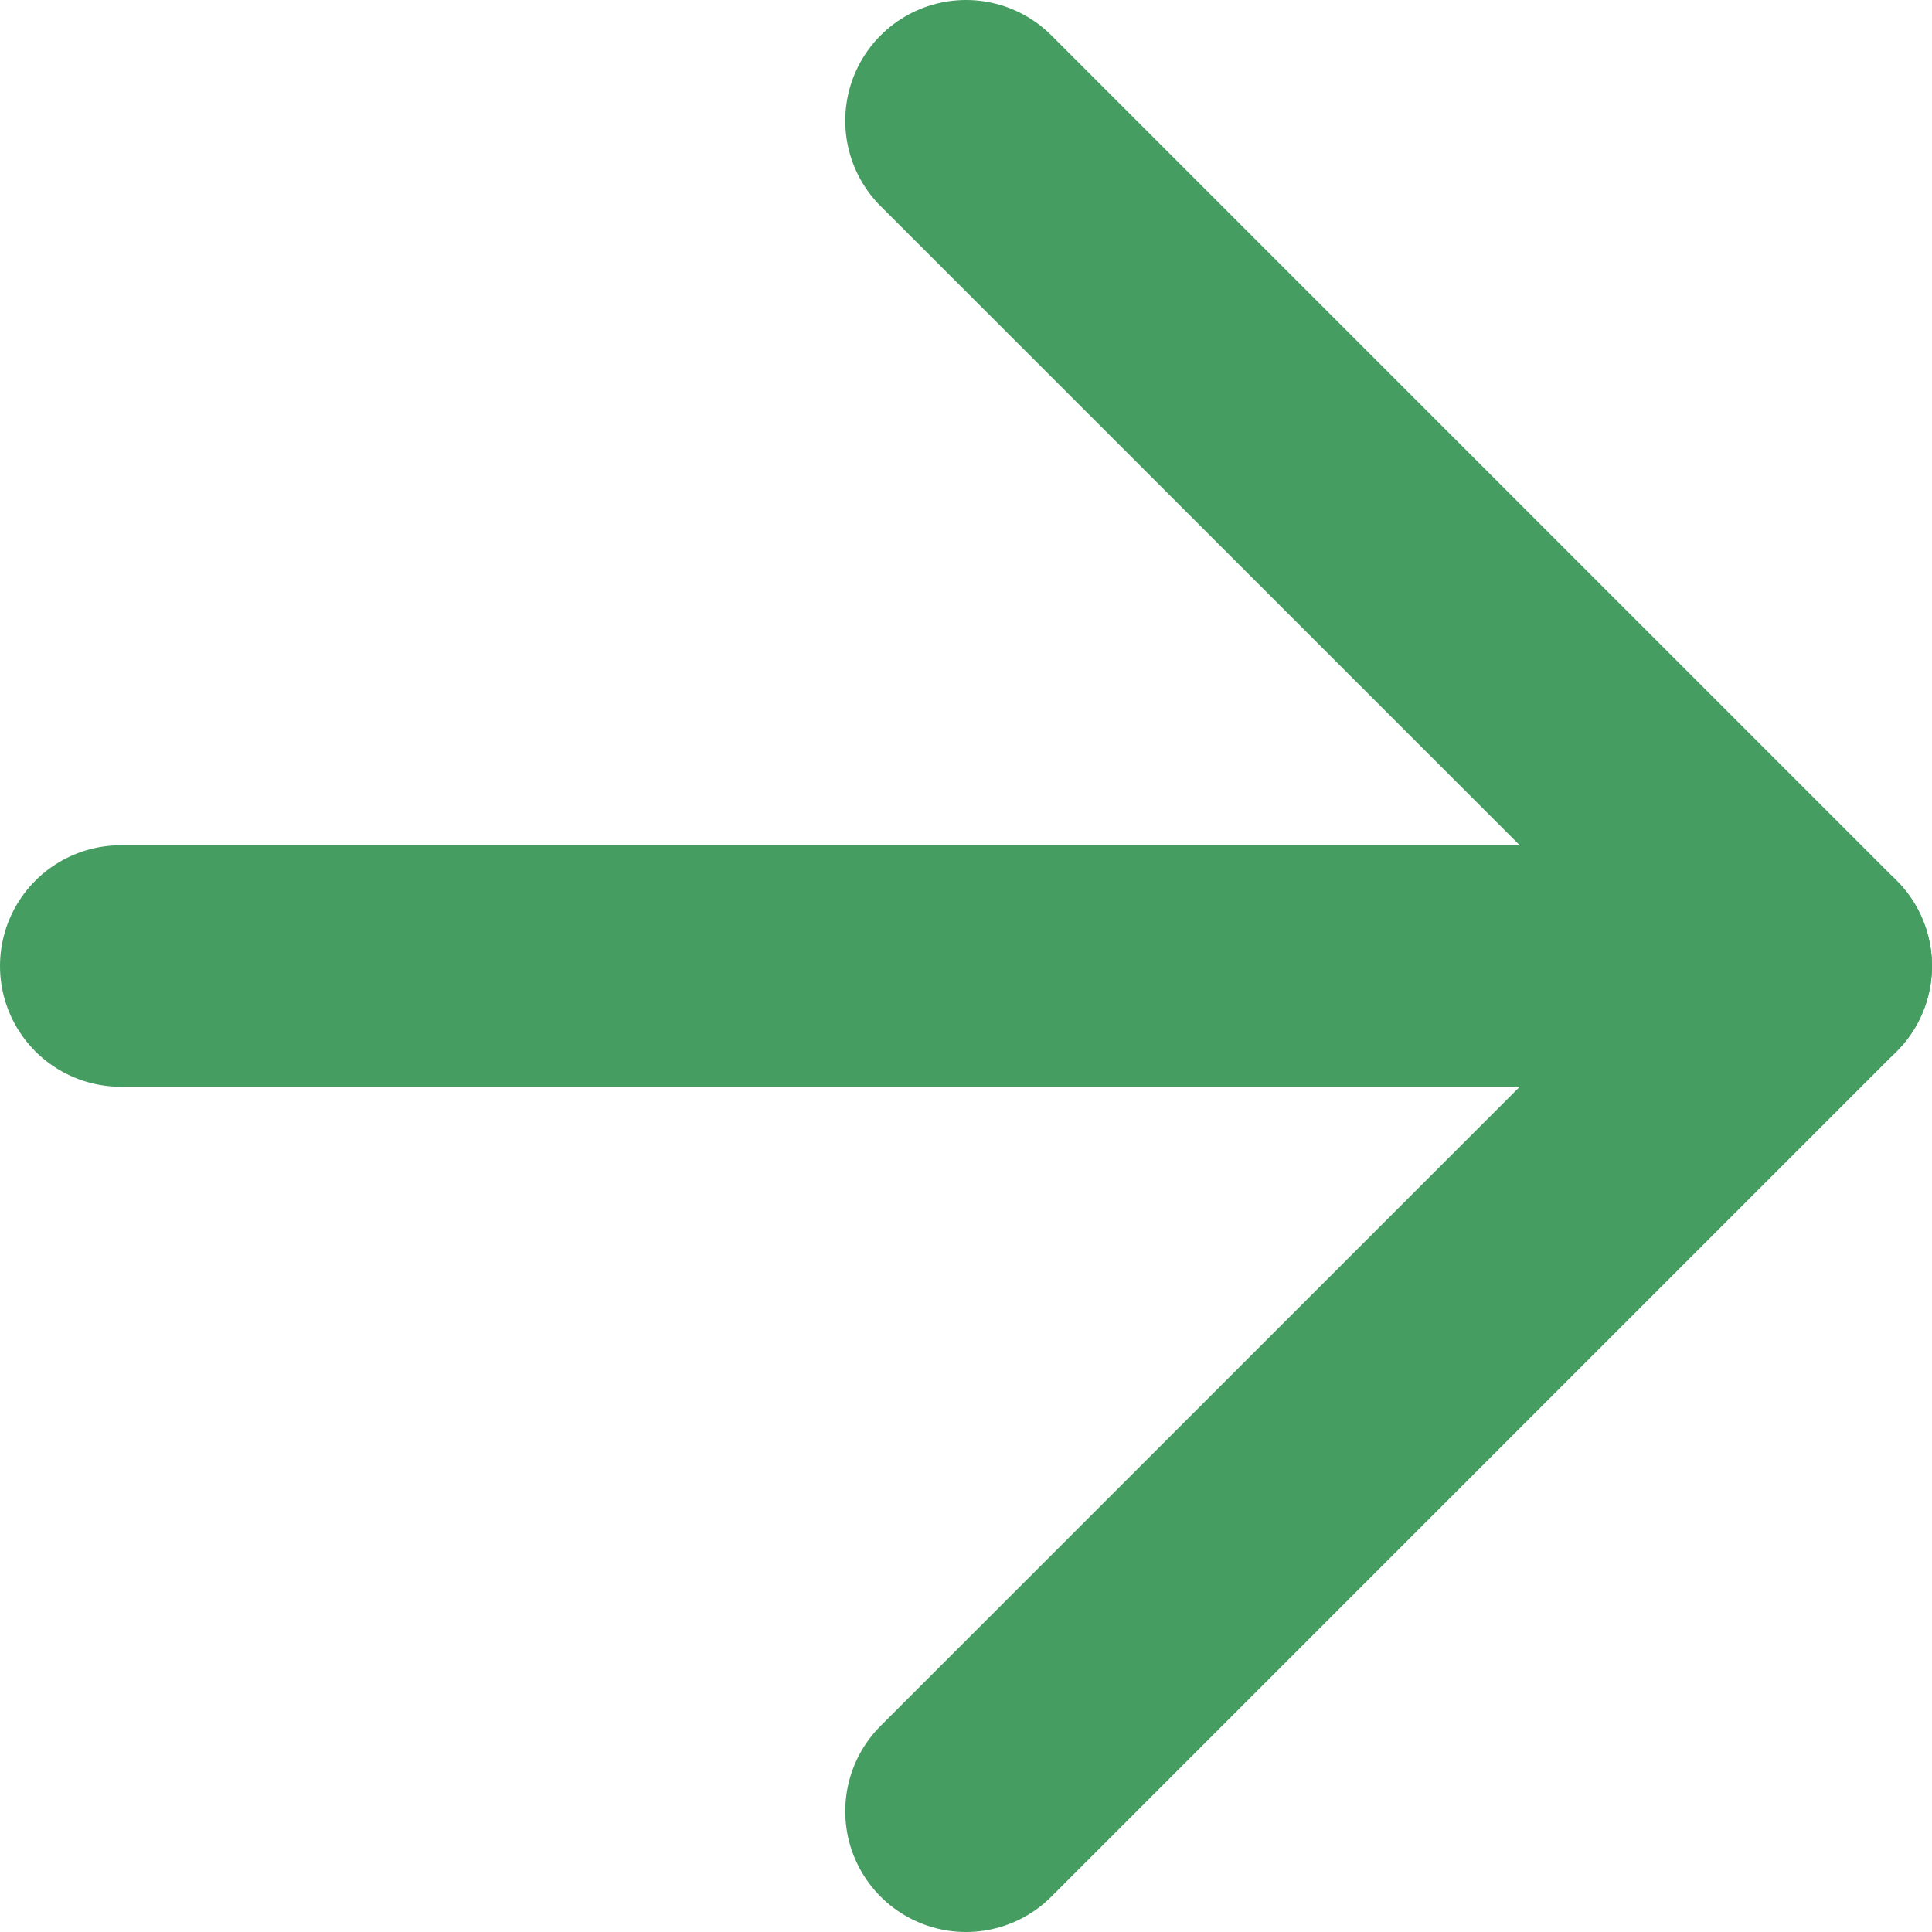
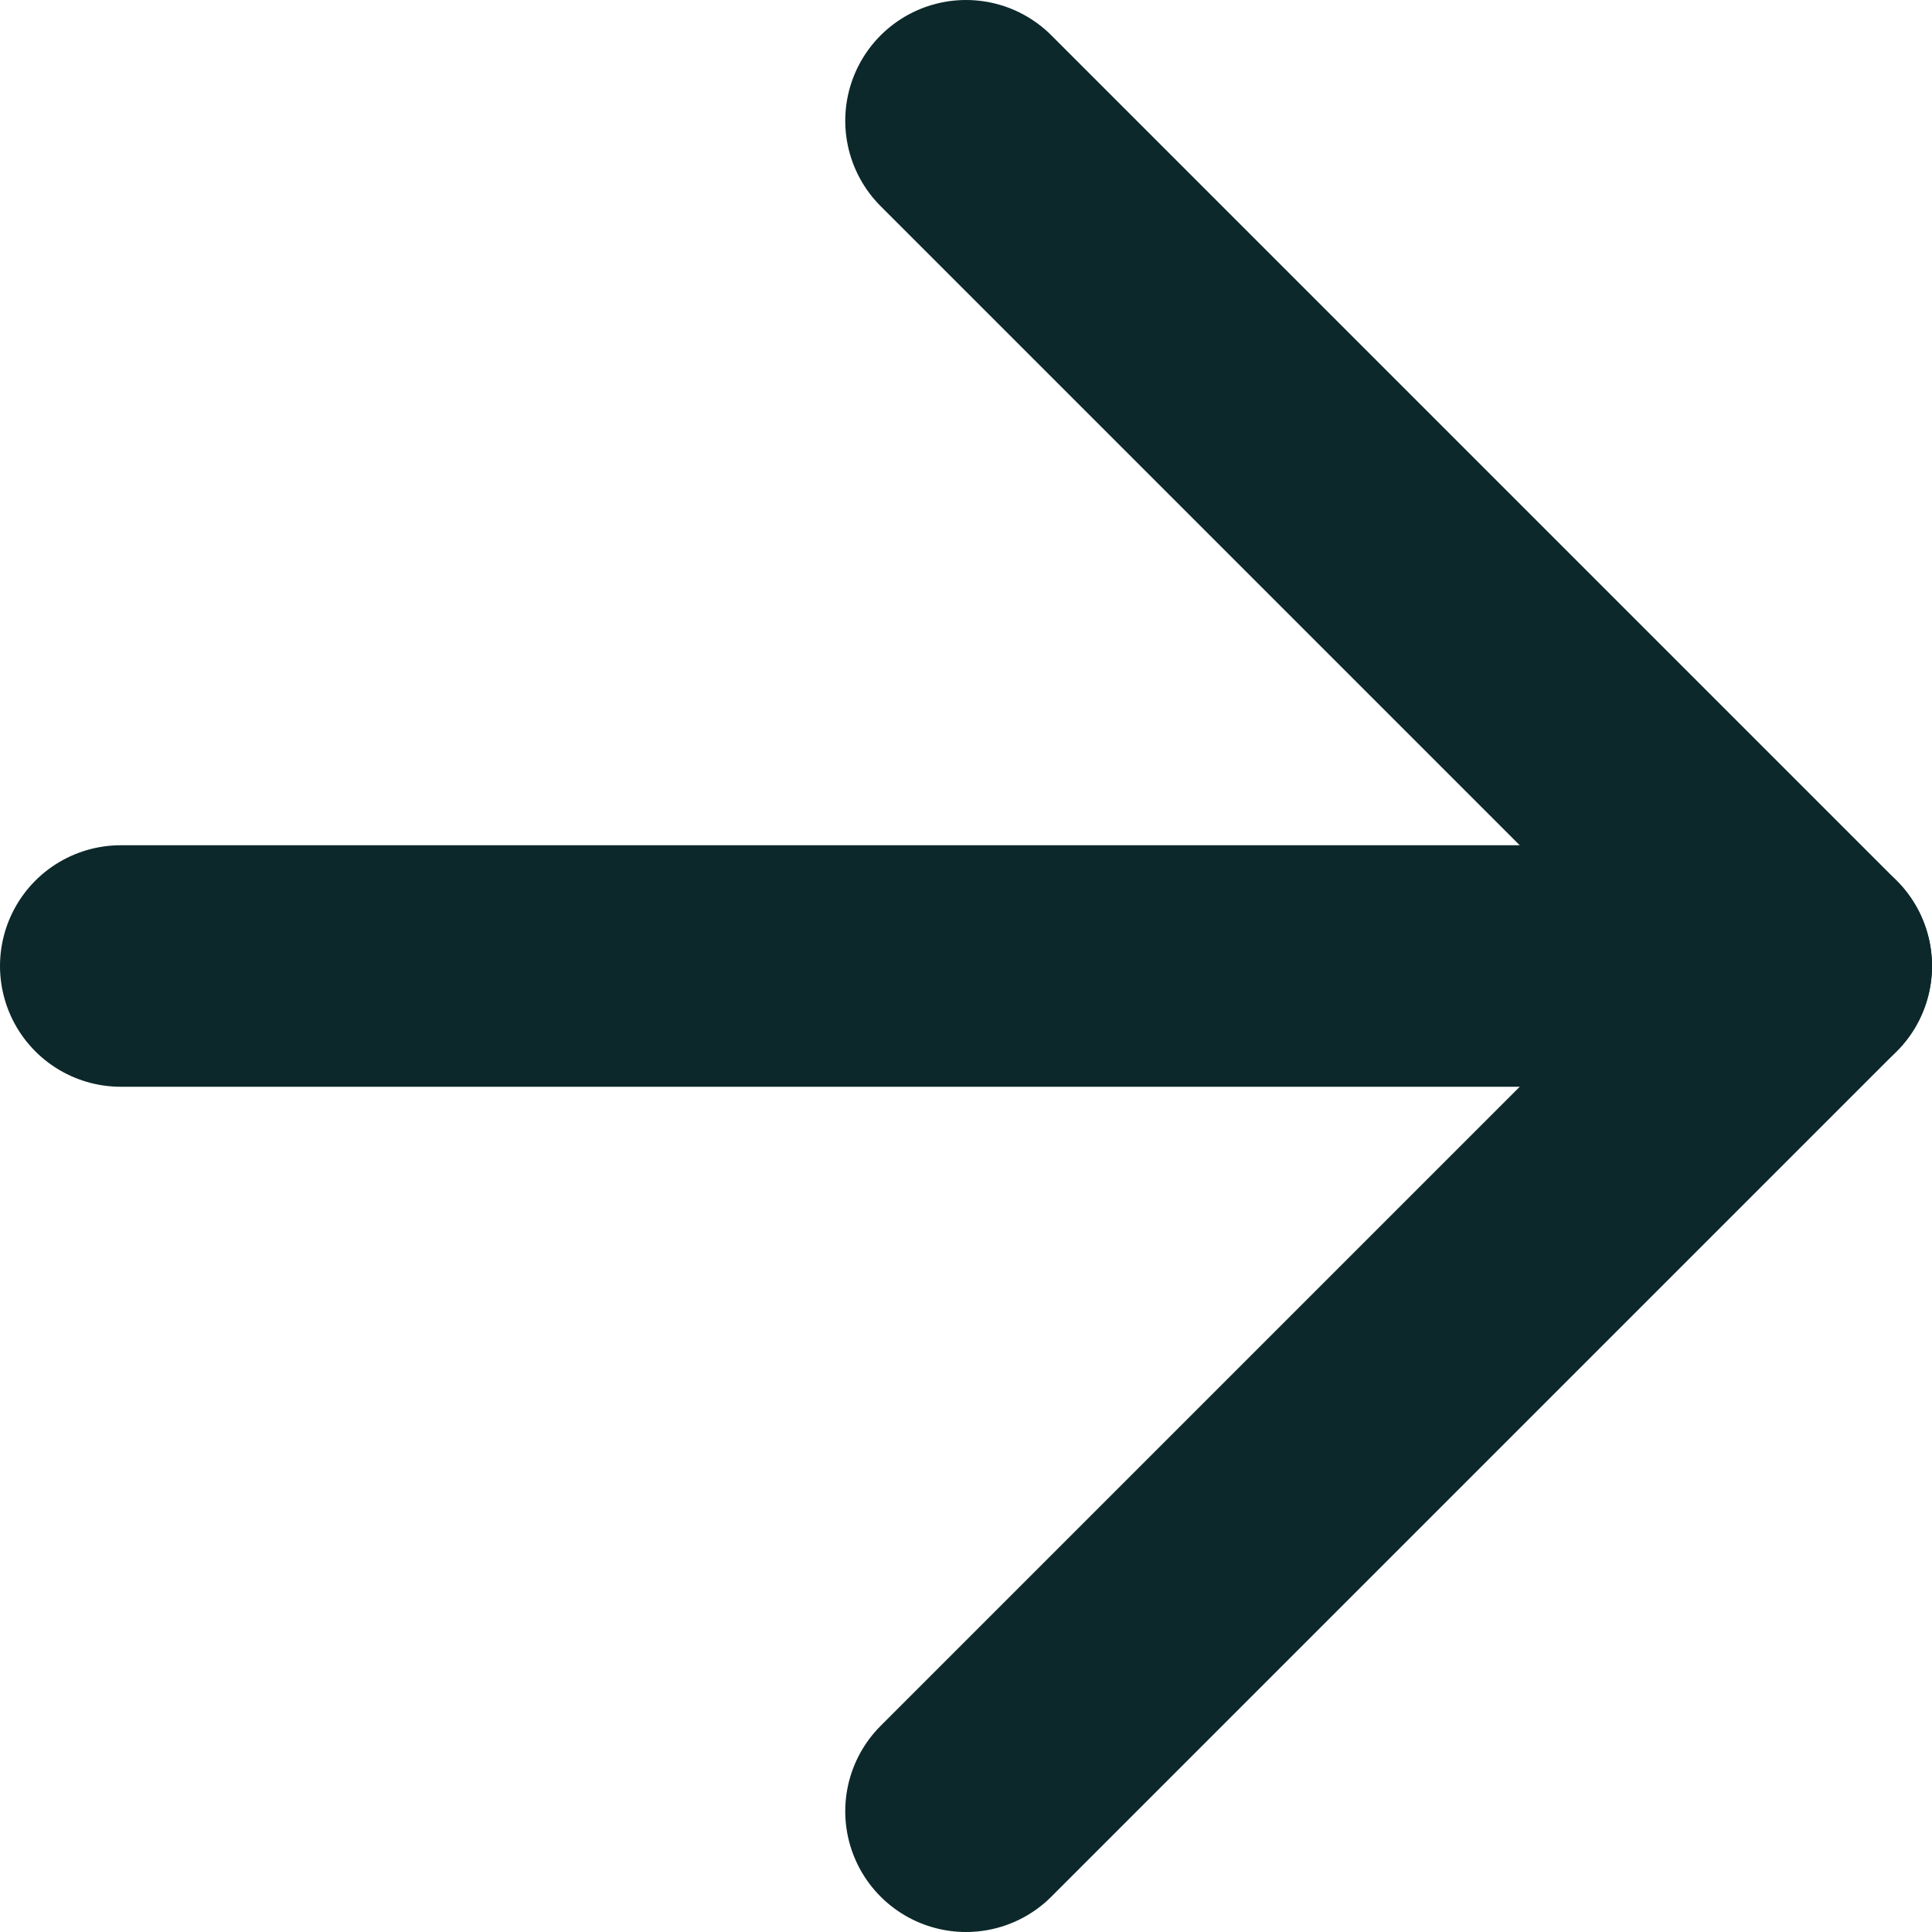
- <svg xmlns="http://www.w3.org/2000/svg" width="16px" height="16px" viewBox="0 0 16 16" version="1.1">
-   <g id="Community" stroke="none" stroke-width="1" fill="none" fill-rule="evenodd" stroke-linecap="round" stroke-linejoin="round">
-     <g transform="translate(-1328, -50)" id="header" stroke="#469D62" stroke-width="2">
-       <g transform="translate(0, -3)">
-         <g id="Hiring-button" transform="translate(1158, 28)">
-           <g id="arrow-right" transform="translate(171, 26)">
-             <path d="M0,7 L14,7" id="Path" />
-             <polyline id="Path" points="7 0 14 7 7 14" />
-           </g>
+ <svg xmlns="http://www.w3.org/2000/svg" id="Layer_1" data-name="Layer 1" viewBox="0 0 16 16">
+   <defs>
+     <style>.cls-1{fill:none;stroke:#0c282a;stroke-linecap:round;stroke-linejoin:round;stroke-width:2px;}</style>
+   </defs>
+   <g id="Community">
+     <g id="header">
+       <g id="Hiring-button">
+         <g id="arrow-right">
+           <path id="Path" class="cls-1" d="M1,8H15" />
+           <polyline id="Path-2" data-name="Path" class="cls-1" points="8 1 15 8 8 15" />
        </g>
      </g>
    </g>
  </g>
</svg>
